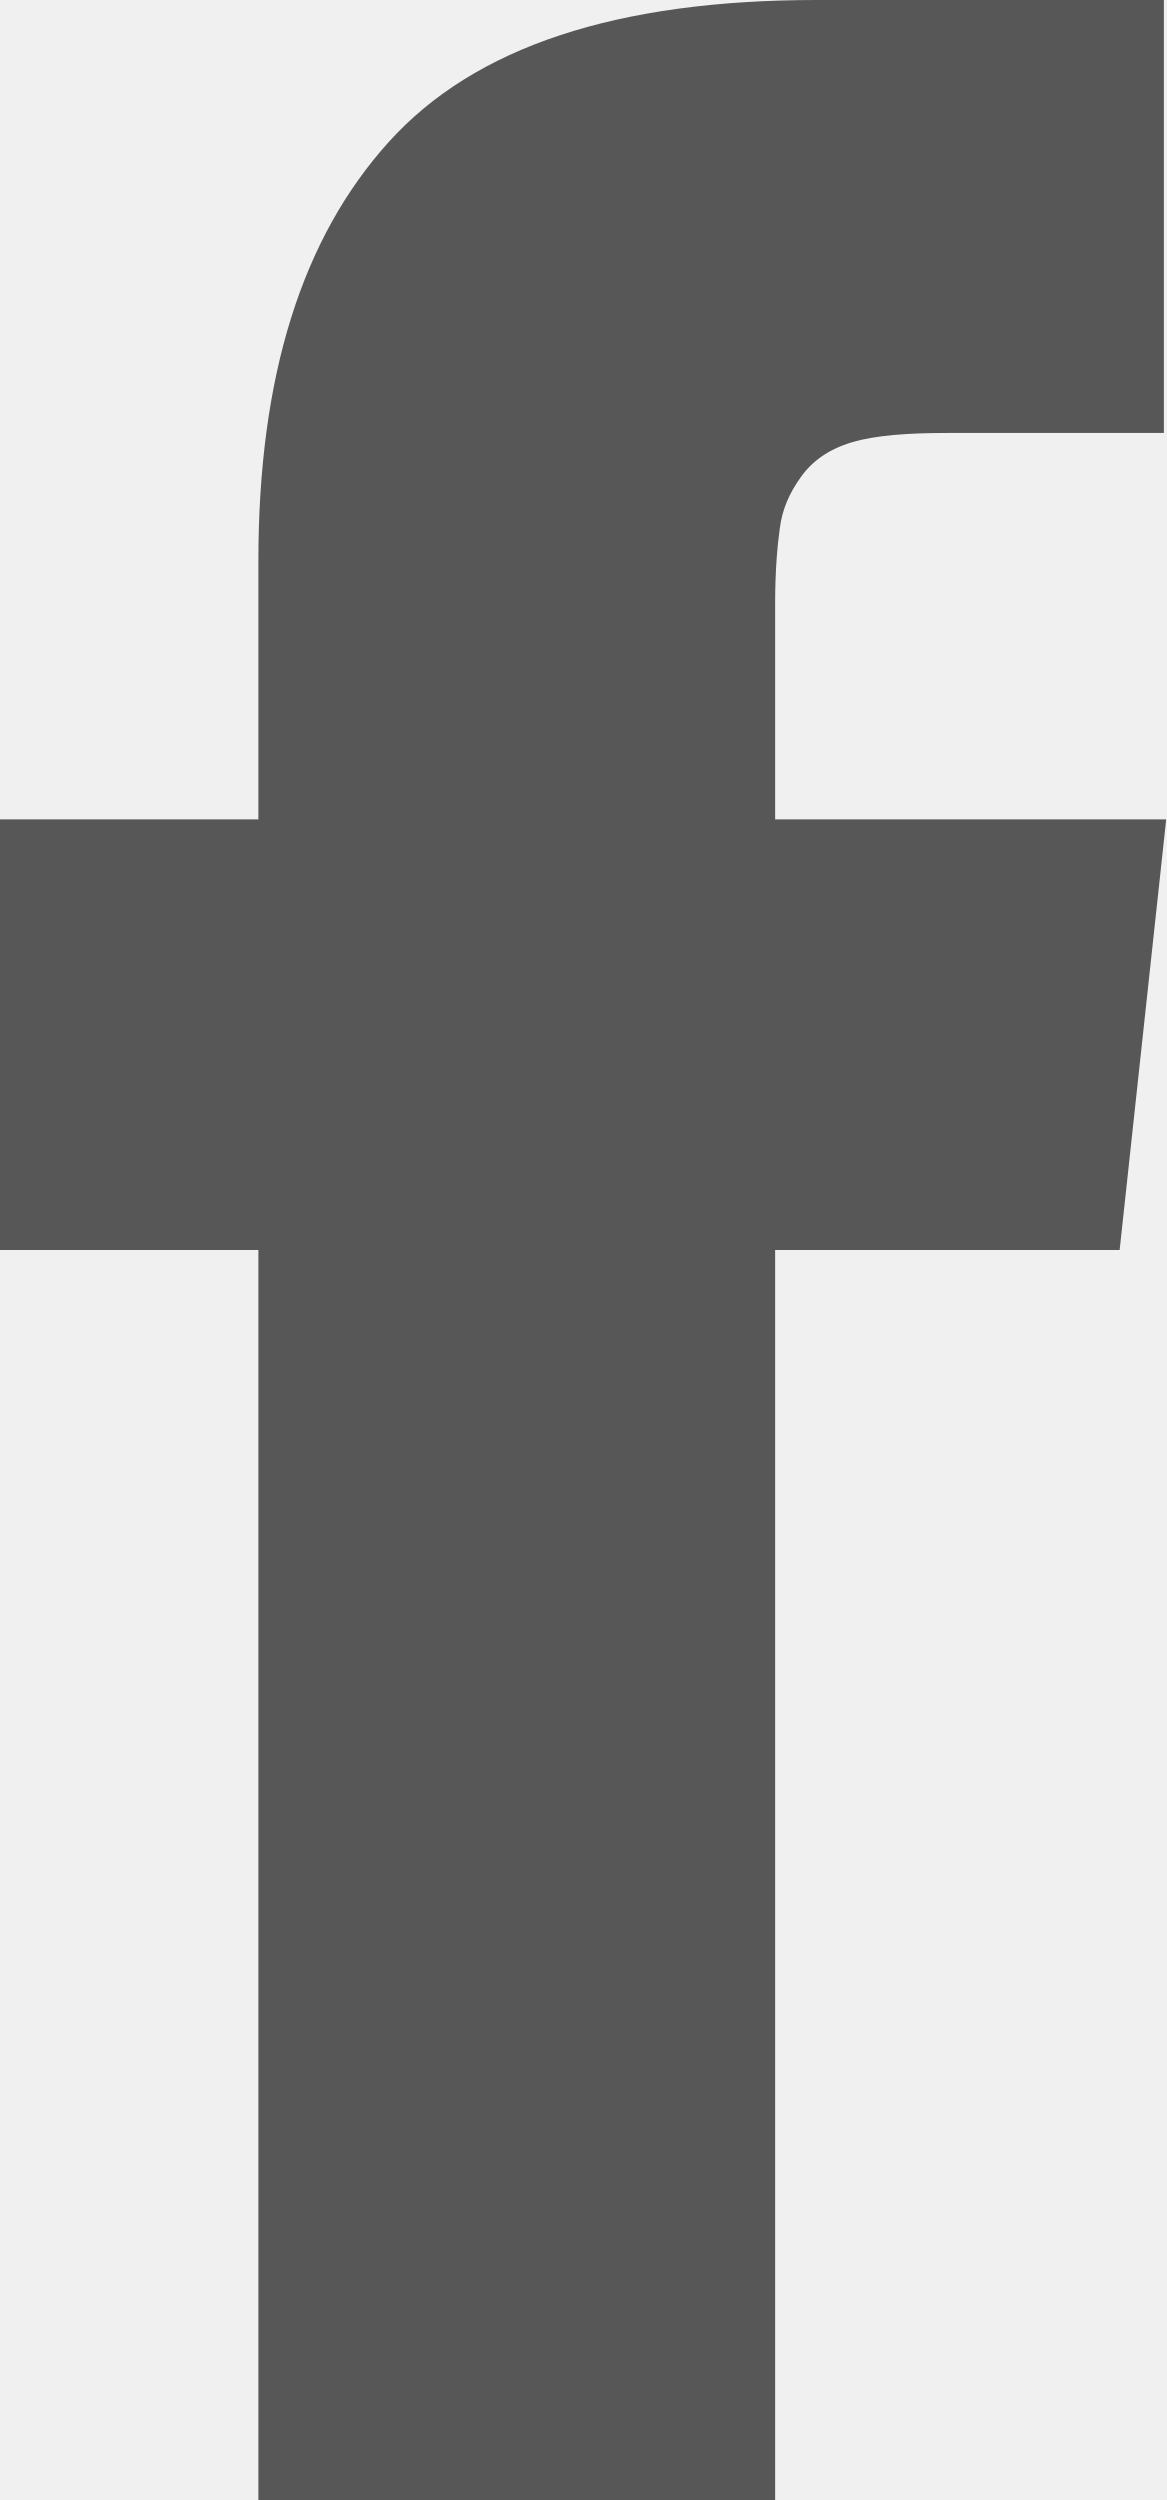
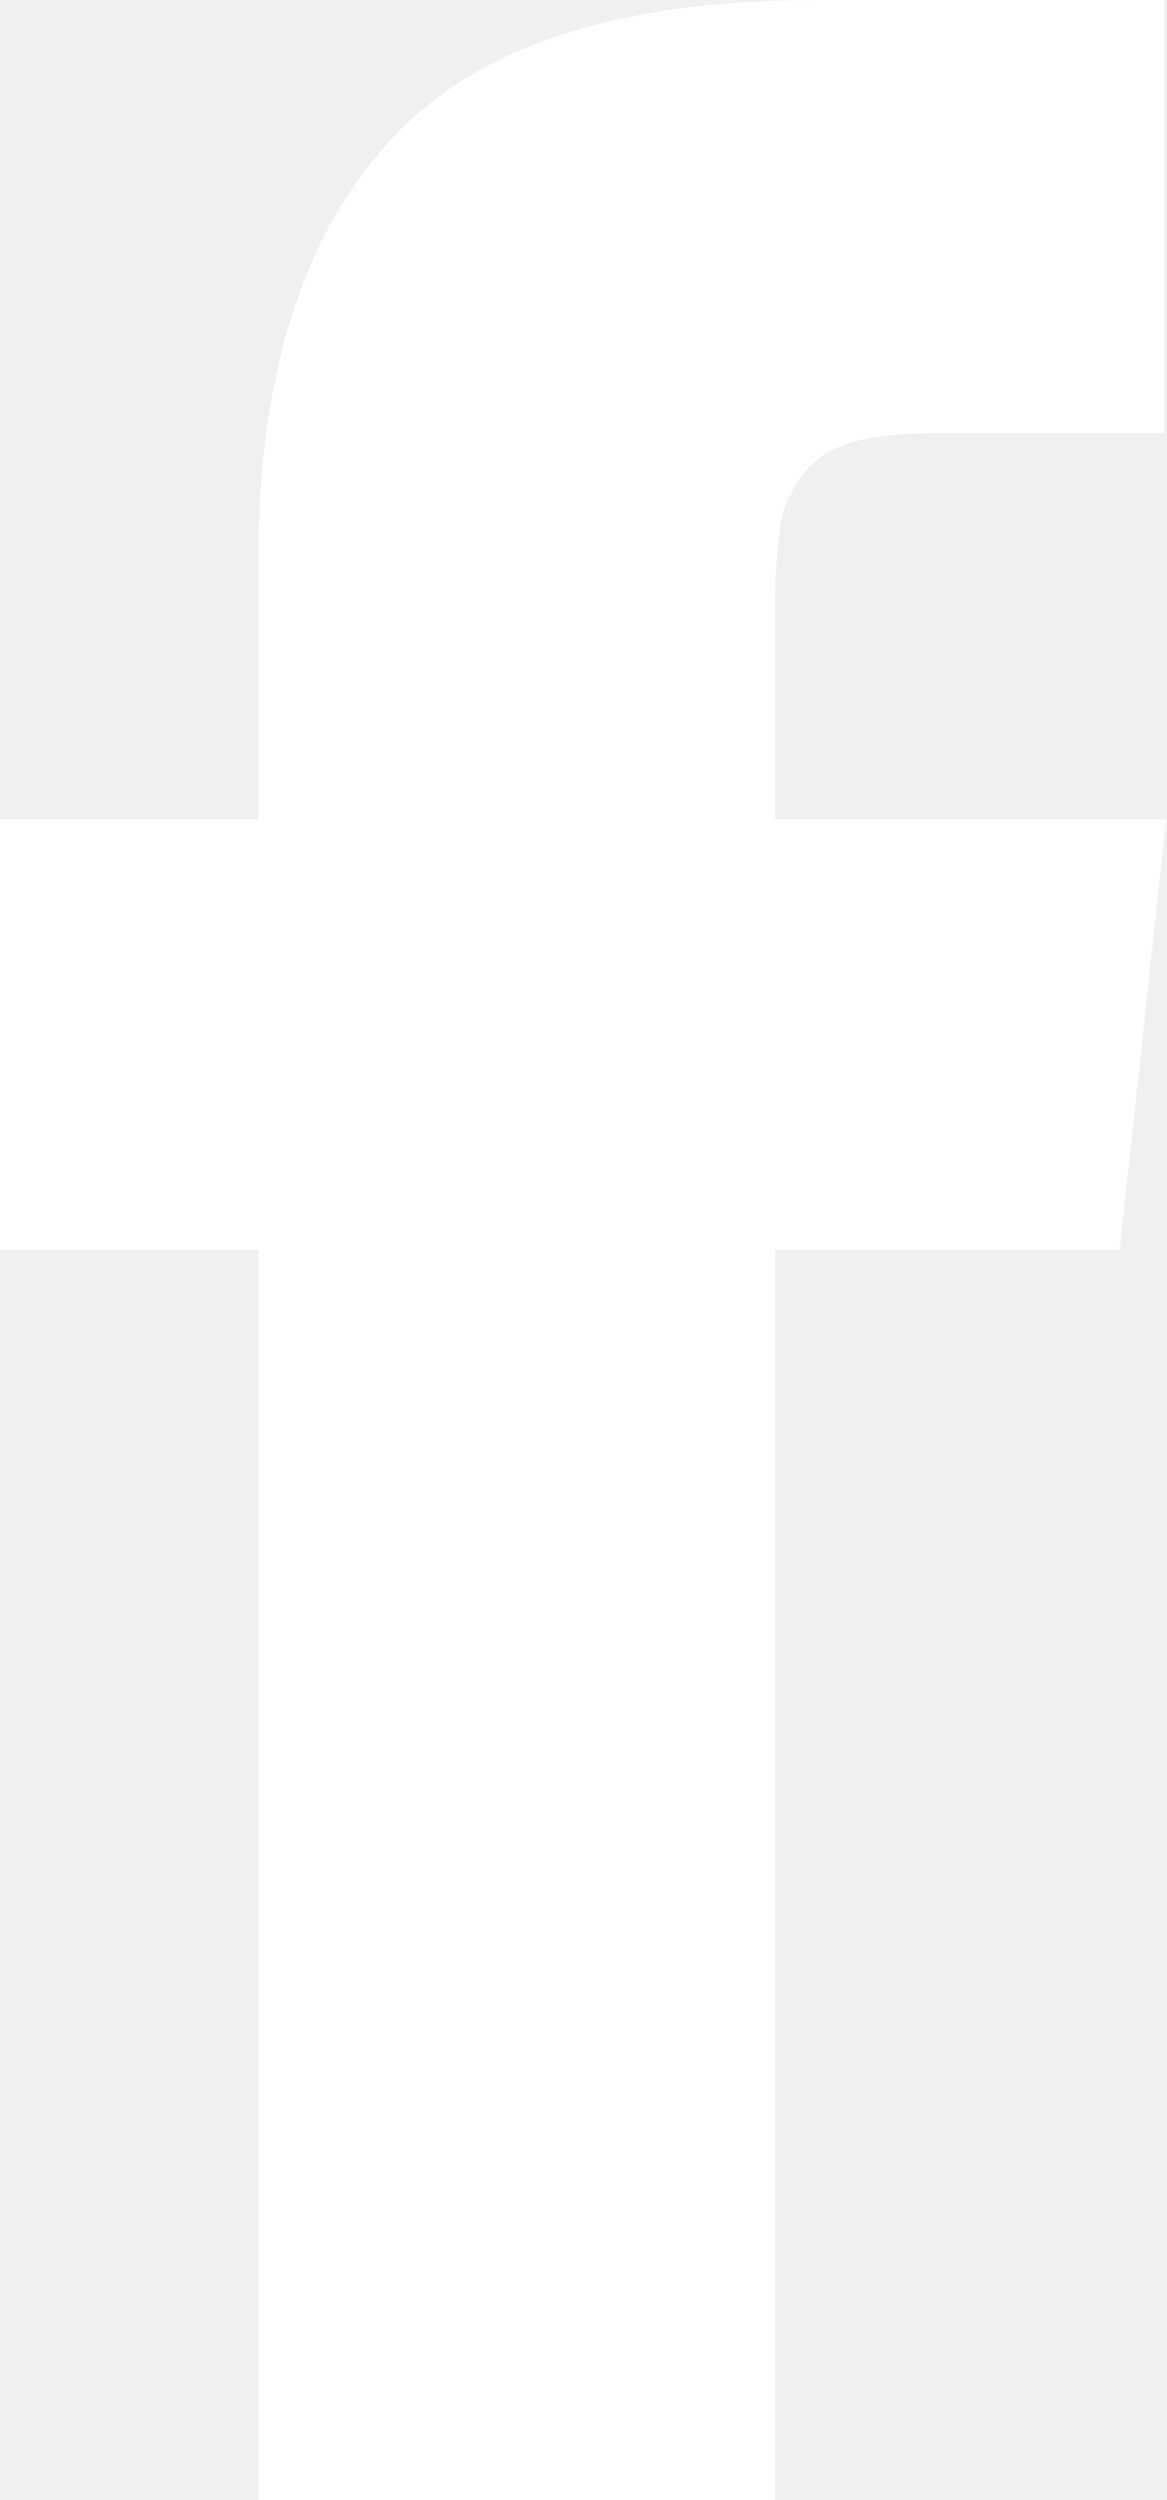
<svg xmlns="http://www.w3.org/2000/svg" version="1.1" id="Layer_1" x="0px" y="0px" viewBox="0 0 50.1 107.4" style="enable-background:new 0 0 50.1 107.4;" xml:space="preserve">
  <style type="text/css">
- 	.st0{fill:#575757;}
+ 	.st0{fill:#FFFFFF;}
</style>
  <g>
-     <path class="st0" d="M33.3,35.2v-9.3c0-1.4,0.1-2.5,0.2-3.2c0.1-0.8,0.4-1.5,0.9-2.2c0.5-0.7,1.2-1.2,2.2-1.5   c1-0.3,2.4-0.4,4.1-0.4h9.3V0H35.1c-8.6,0-14.7,2-18.4,6.1c-3.7,4.1-5.6,10-5.6,18v11.1H0v18.5h11.1v53.7h22.2V53.7h14.8l2-18.5   H33.3z M33.3,35.2" />
+     <path class="st0" d="M33.3,35.2v-9.3c0-1.4,0.1-2.5,0.2-3.2c0.1-0.8,0.4-1.5,0.9-2.2s1.2-1.2,2.2-1.5s2.4-0.4,4.1-0.4H50V0H35.1   c-8.6,0-14.7,2-18.4,6.1s-5.6,10-5.6,18v11.1H0v18.5h11.1v53.7h22.2V53.7h14.8l2-18.5H33.3z" />
  </g>
</svg>
